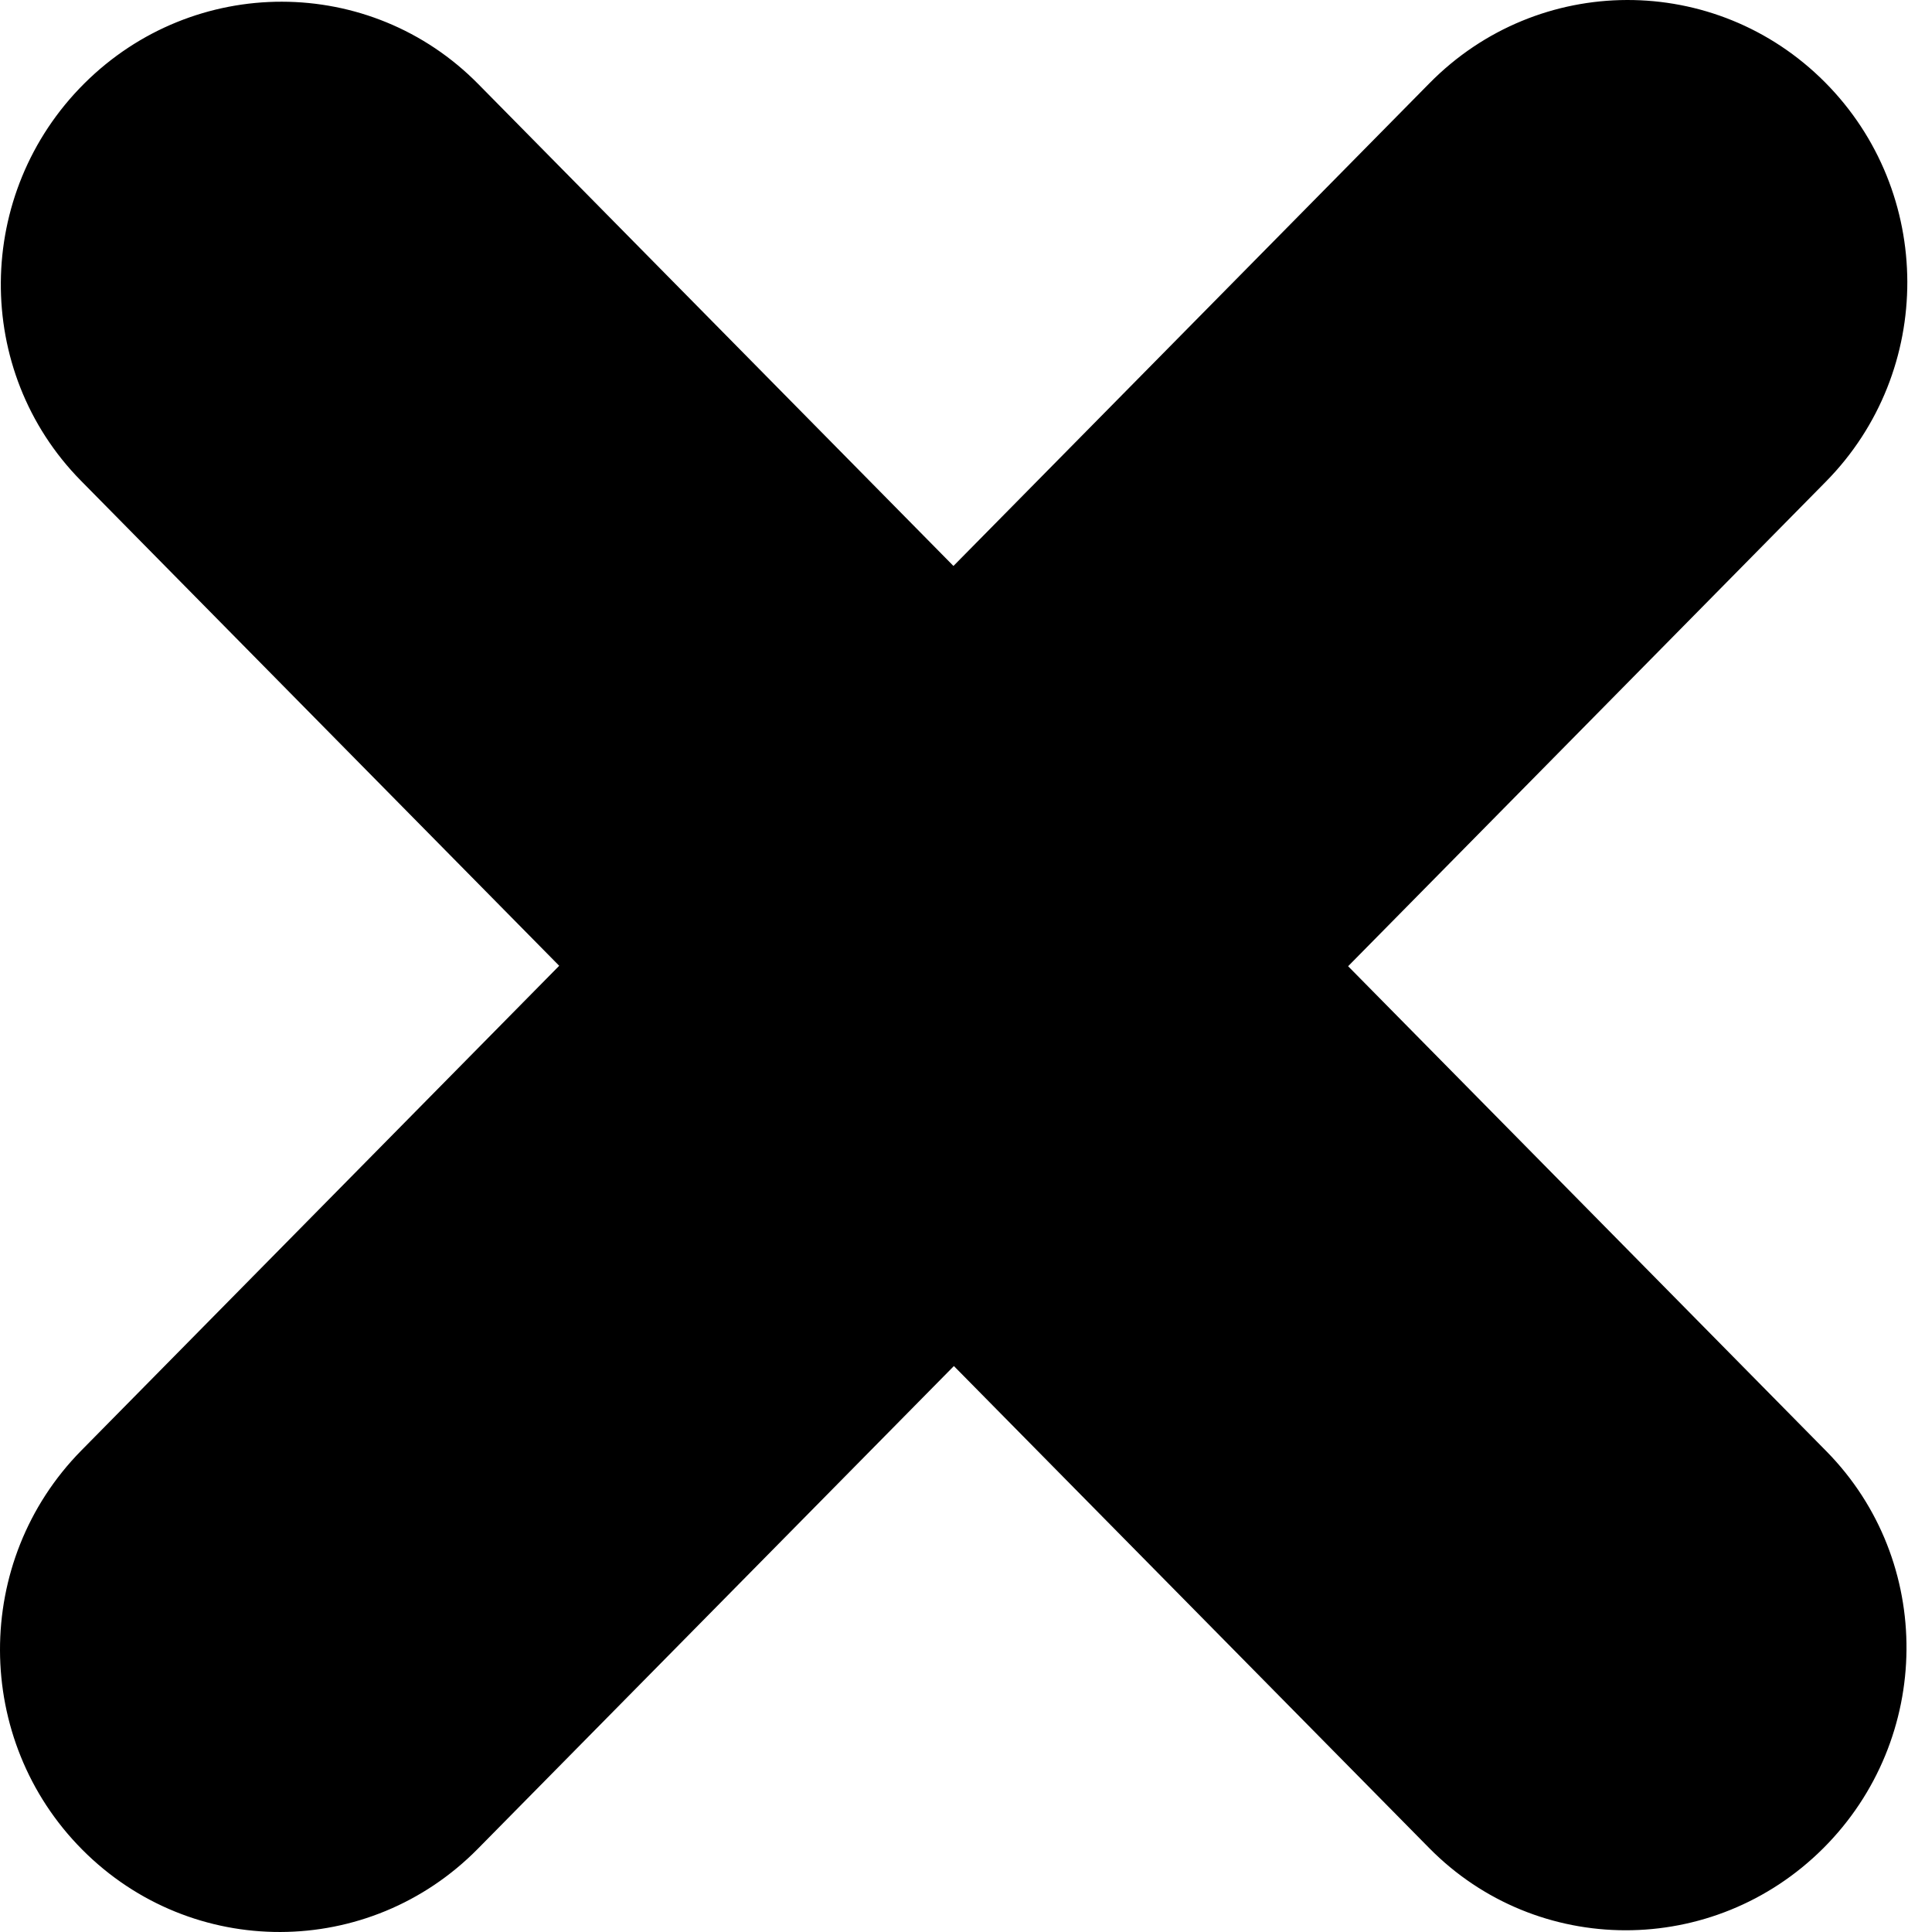
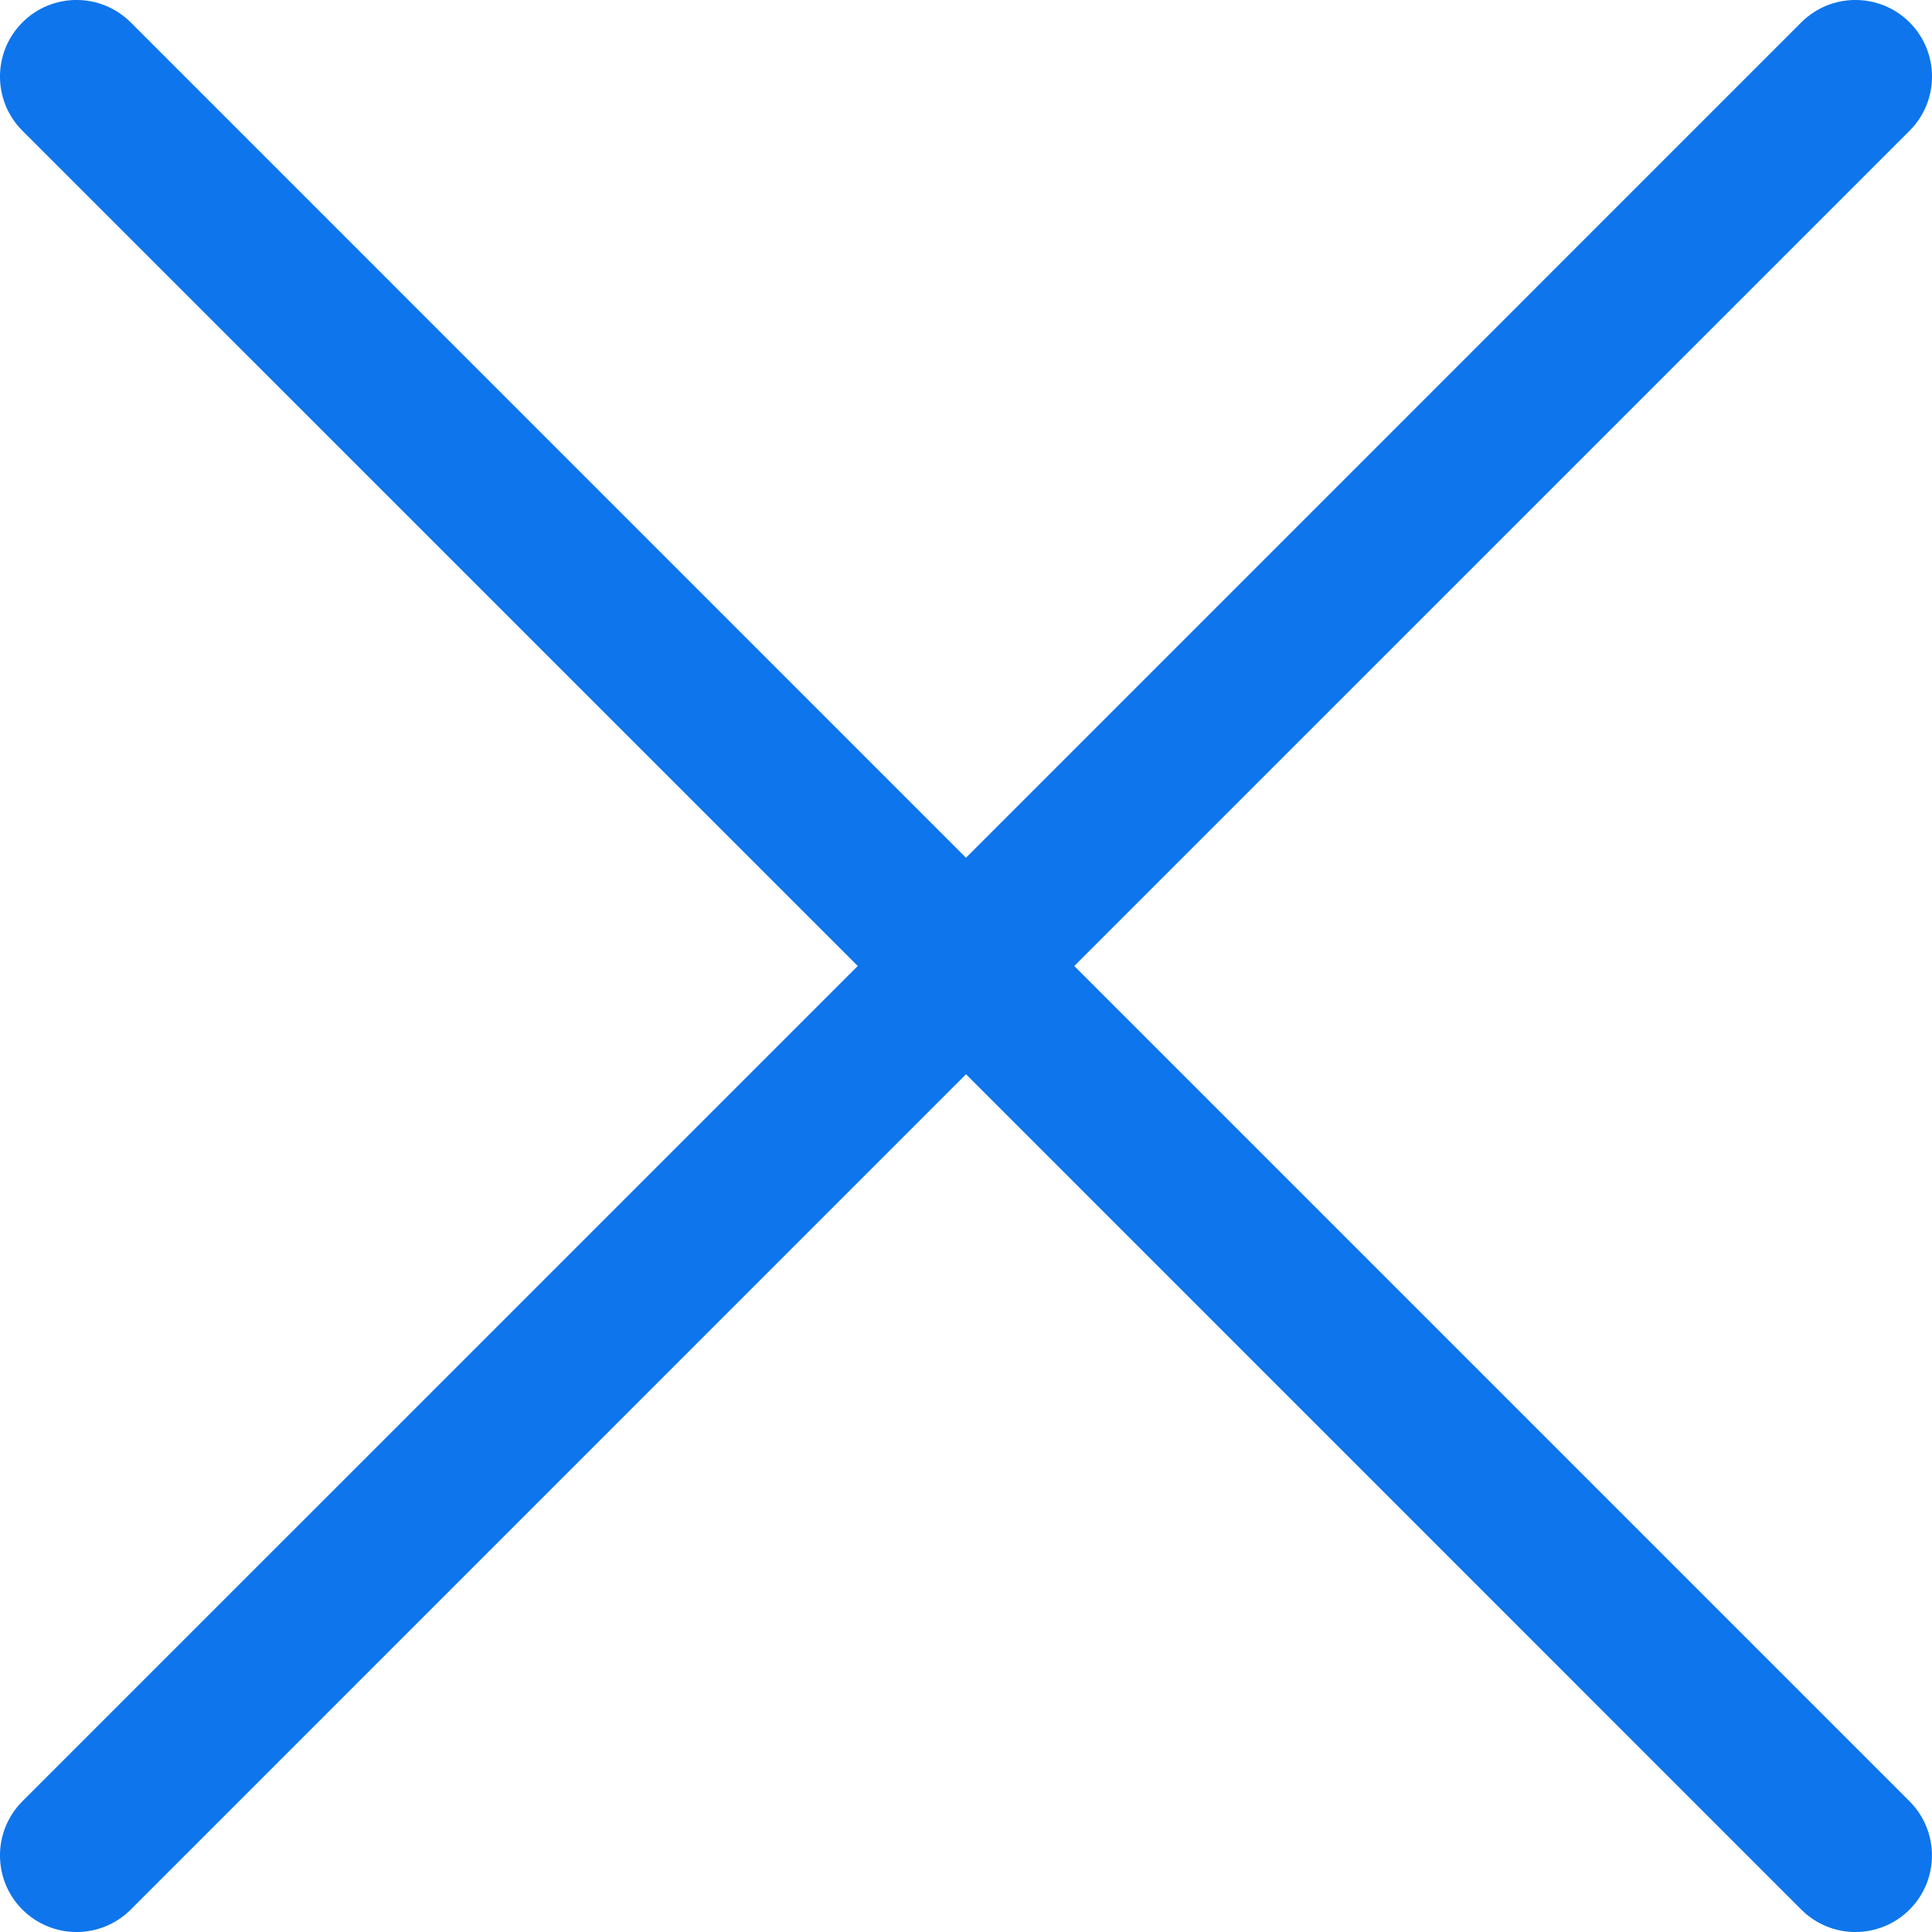
- <svg xmlns="http://www.w3.org/2000/svg" version="1.1" id="Layer_1" x="0px" y="0px" width="121.31px" height="122.876px" viewBox="0 0 121.31 122.876" enable-background="new 0 0 121.31 122.876" xml:space="preserve">
-   <g>
-     <path fill-rule="evenodd" clip-rule="evenodd" d="M90.914,5.296c6.927-7.034,18.188-7.065,25.154-0.068 c6.961,6.995,6.991,18.369,0.068,25.397L85.743,61.452l30.425,30.855c6.866,6.978,6.773,18.28-0.208,25.247 c-6.983,6.964-18.21,6.946-25.074-0.031L60.669,86.881L30.395,117.58c-6.927,7.034-18.188,7.065-25.154,0.068 c-6.961-6.995-6.992-18.369-0.068-25.397l30.393-30.827L5.142,30.568c-6.867-6.978-6.773-18.28,0.208-25.247 c6.983-6.963,18.21-6.946,25.074,0.031l30.217,30.643L90.914,5.296L90.914,5.296z" />
-   </g>
+ <svg xmlns="http://www.w3.org/2000/svg" width="32" height="32" viewBox="0 0 32 32" fill="none">
+   <path d="M0.371 2.165C-0.124 1.67 -0.124 0.867 0.371 0.371C0.866 -0.124 1.669 -0.124 2.165 0.371L16 14.207L29.835 0.371C30.33 -0.124 31.133 -0.124 31.629 0.371C32.124 0.867 32.124 1.67 31.629 2.165L17.793 16L31.628 29.835C32.123 30.33 32.123 31.133 31.628 31.629C31.133 32.124 30.33 32.124 29.835 31.629L16 17.793L2.165 31.629C1.669 32.124 0.867 32.124 0.371 31.629C-0.124 31.134 -0.124 30.331 0.371 29.835L14.207 16L0.371 2.165Z" fill="#0E75EC" />
</svg>
